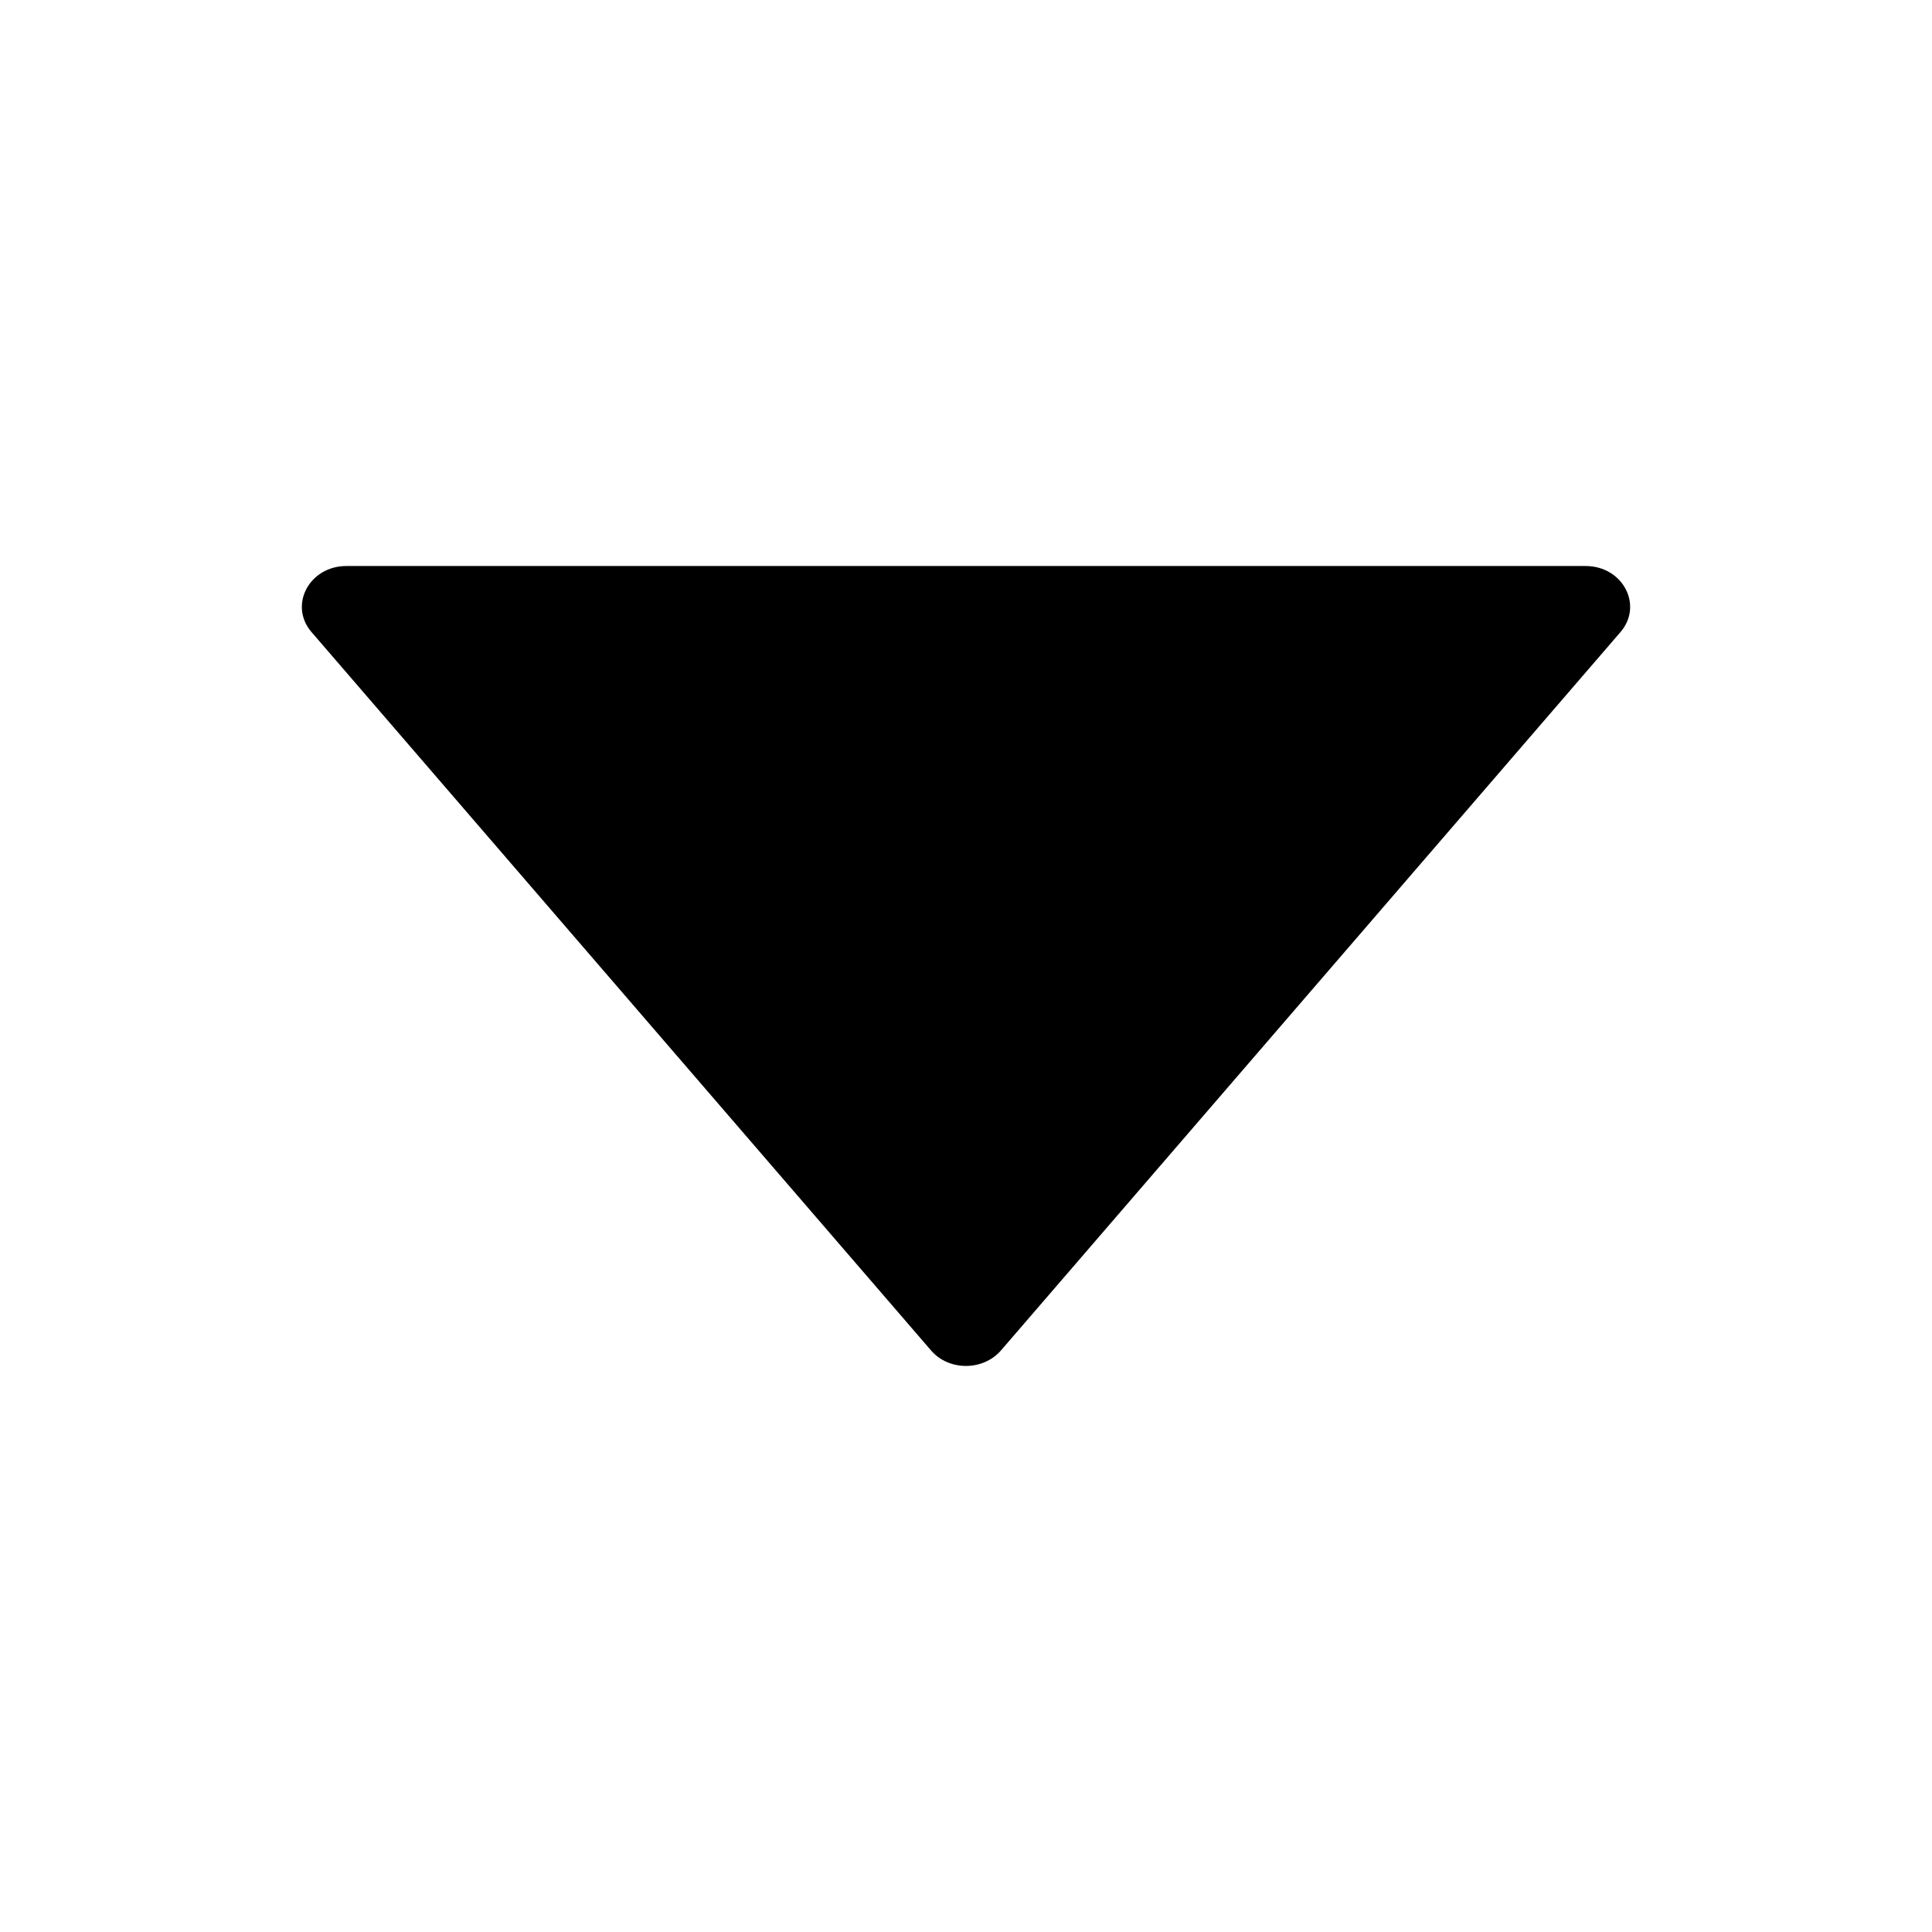
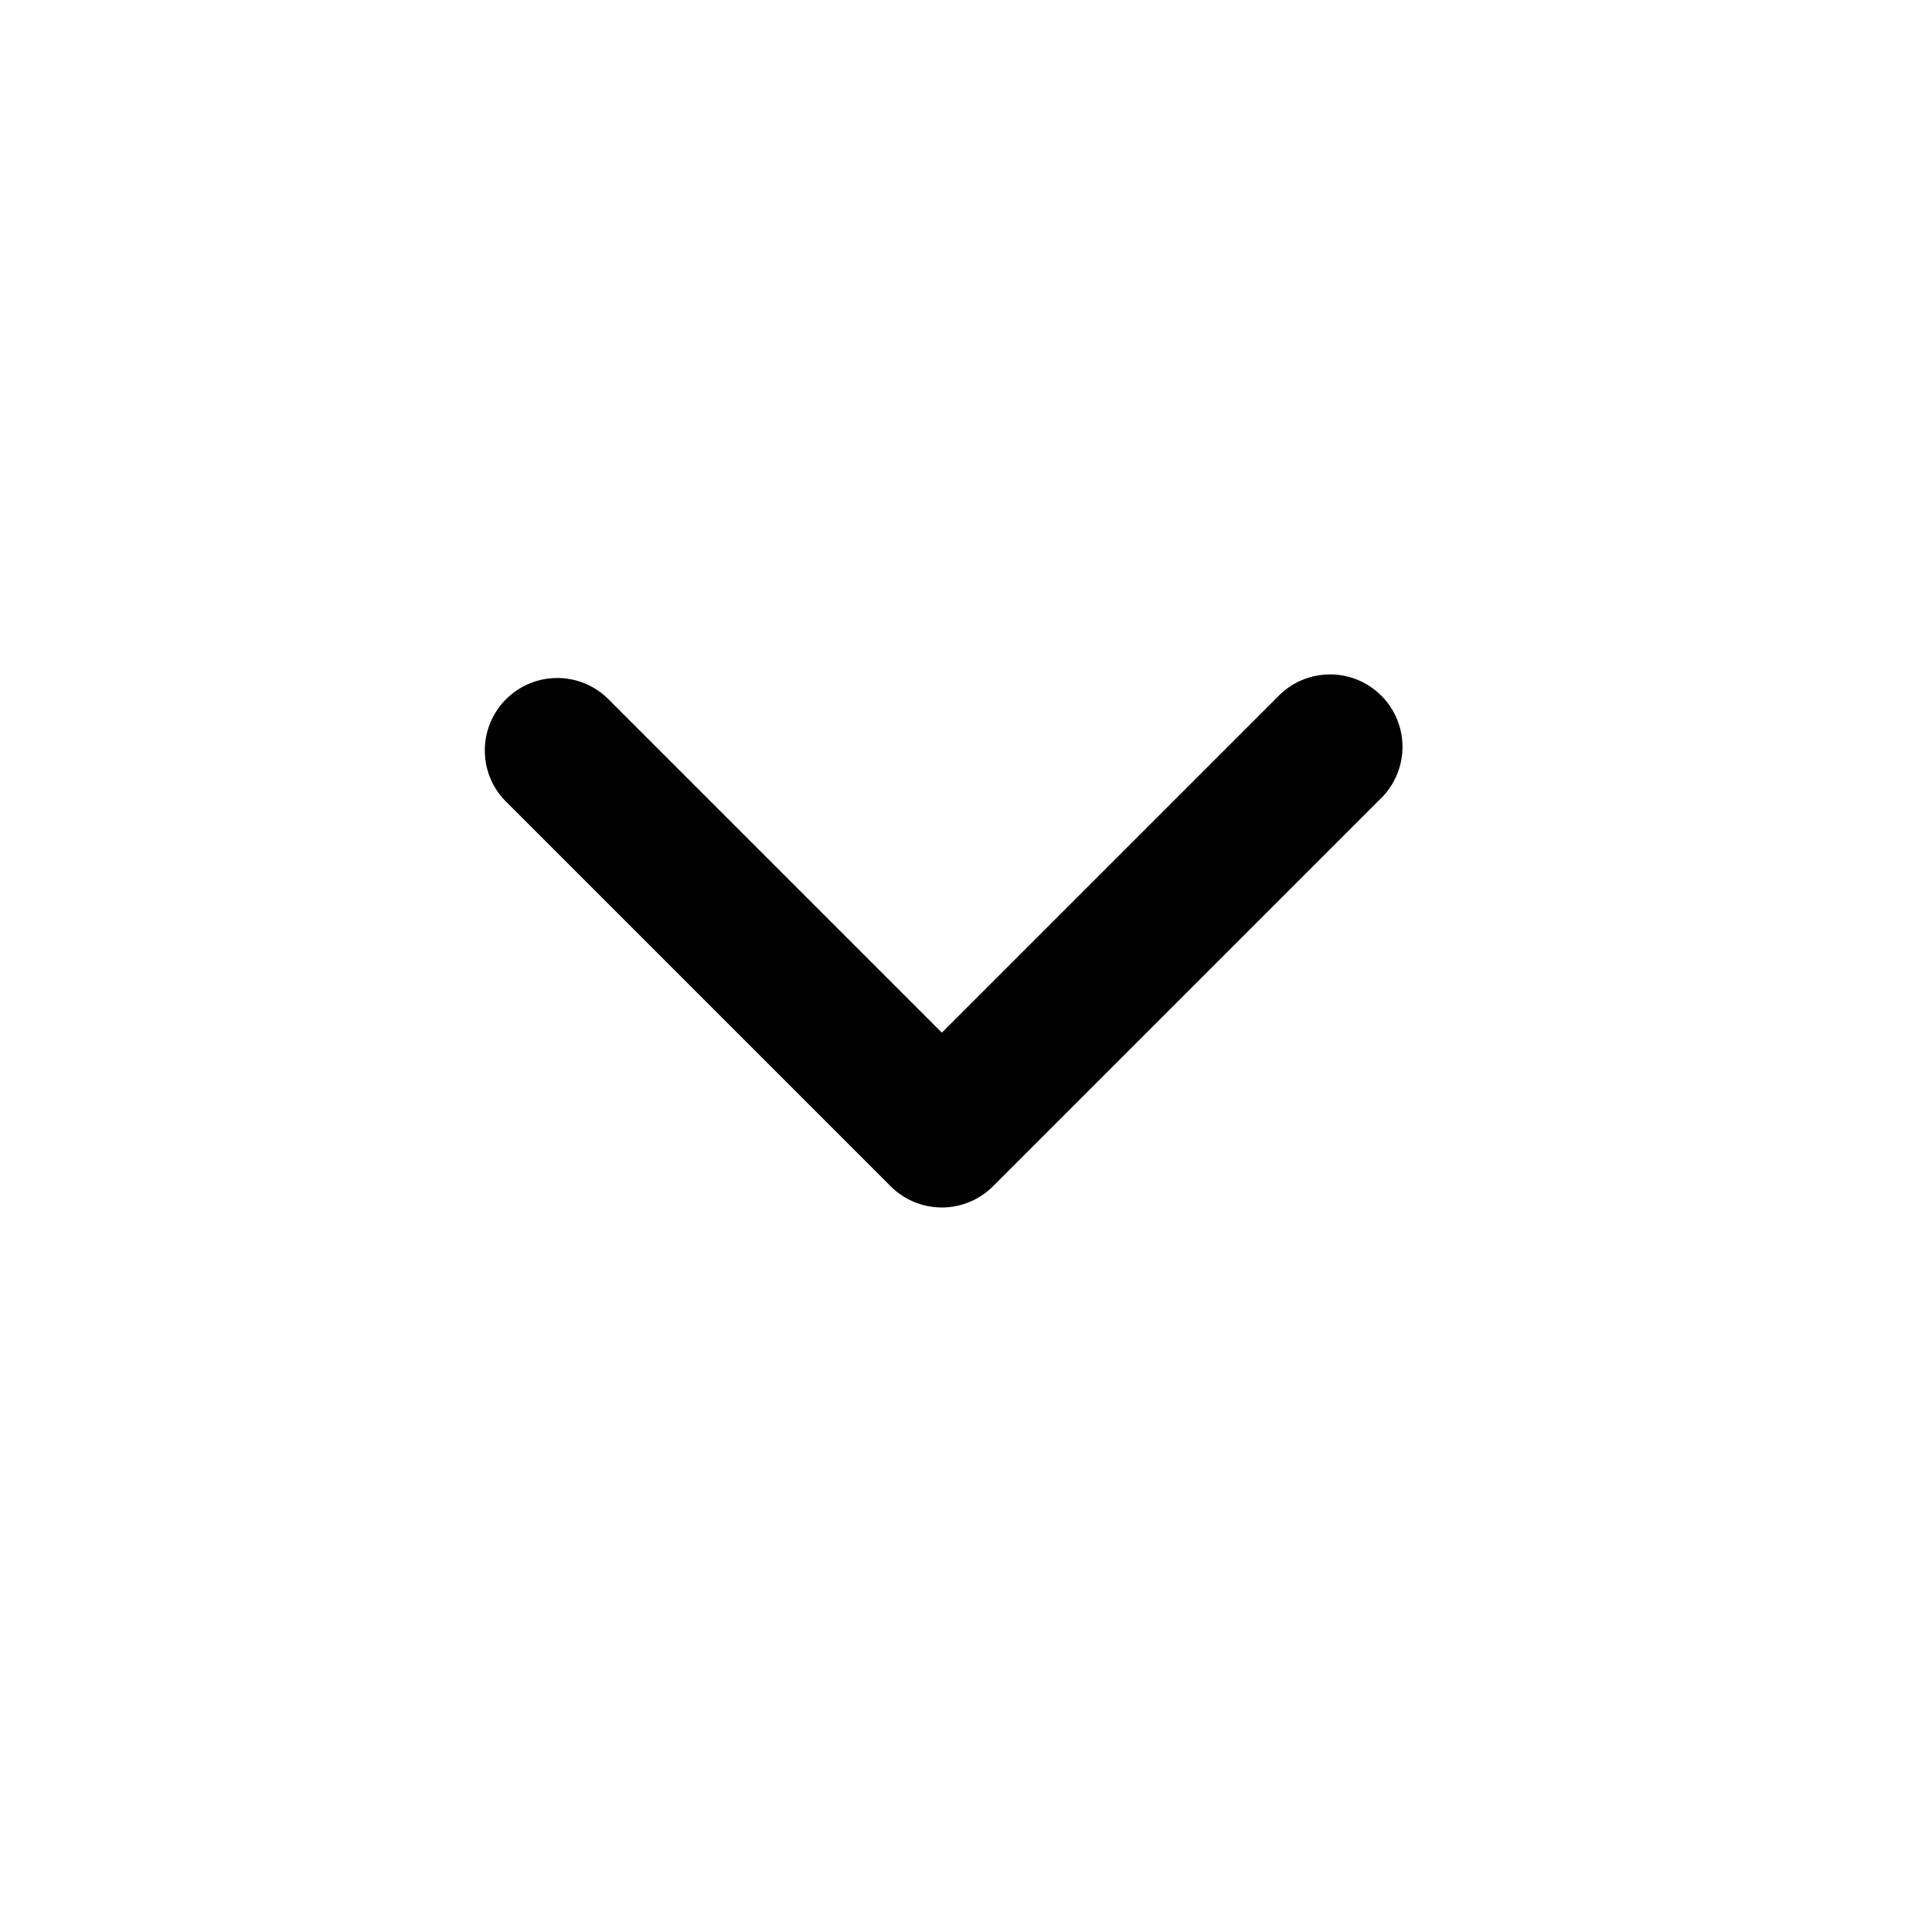
- <svg xmlns="http://www.w3.org/2000/svg" width="21" height="21" viewBox="0 0 1024 1024">
-   <path d="M840.4 300H183.6c-19.7 0-30.7 20.8-18.5 35l328.4 380.8c9.4 10.9 27.5 10.9 37 0L858.9 335c12.2-14.2 1.2-35-18.5-35z" fill="currentColor" />
+ <svg xmlns="http://www.w3.org/2000/svg" width="20" height="20" fill="none" viewBox="0 0 20 20">
+   <path fill="currentColor" fill-rule="evenodd" d="M9.75 12.5a.75.75 0 0 1-.53-.22l-4-4a.75.75 0 0 1 1.06-1.06l3.47 3.47 3.47-3.47a.75.75 0 1 1 1.06 1.06l-4 4a.75.75 0 0 1-.53.22Z" clip-rule="evenodd" />
</svg>
